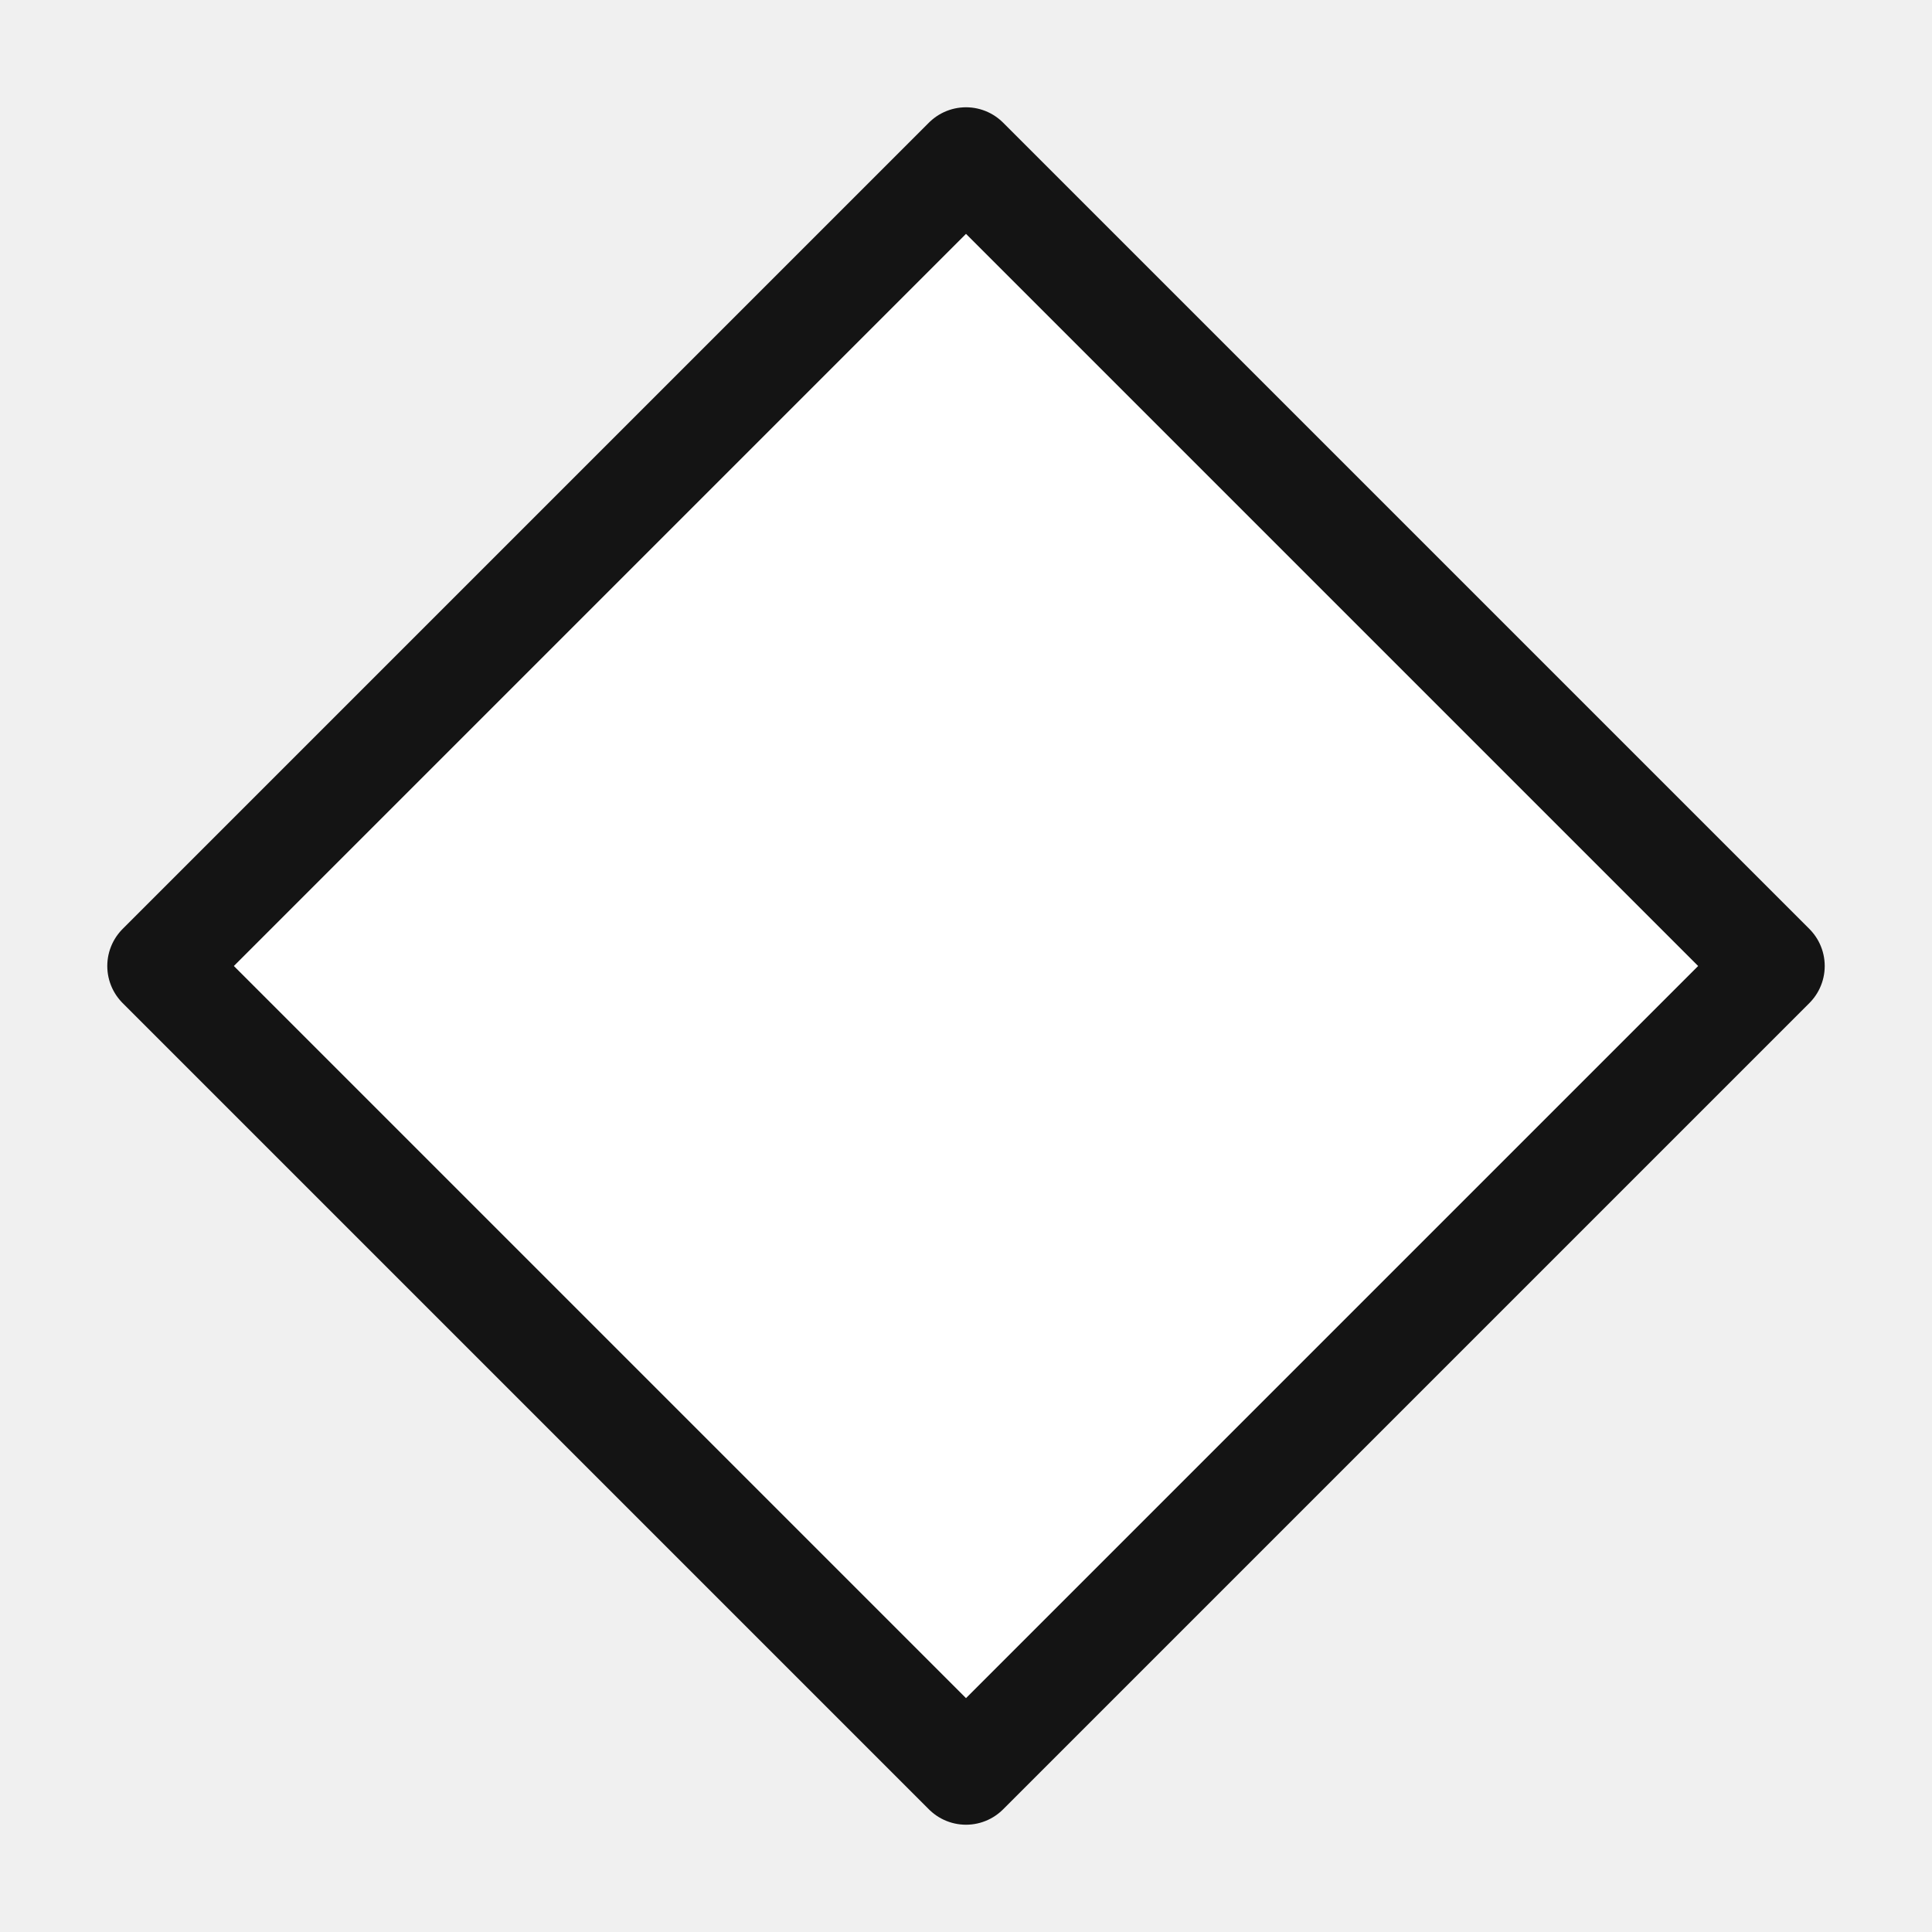
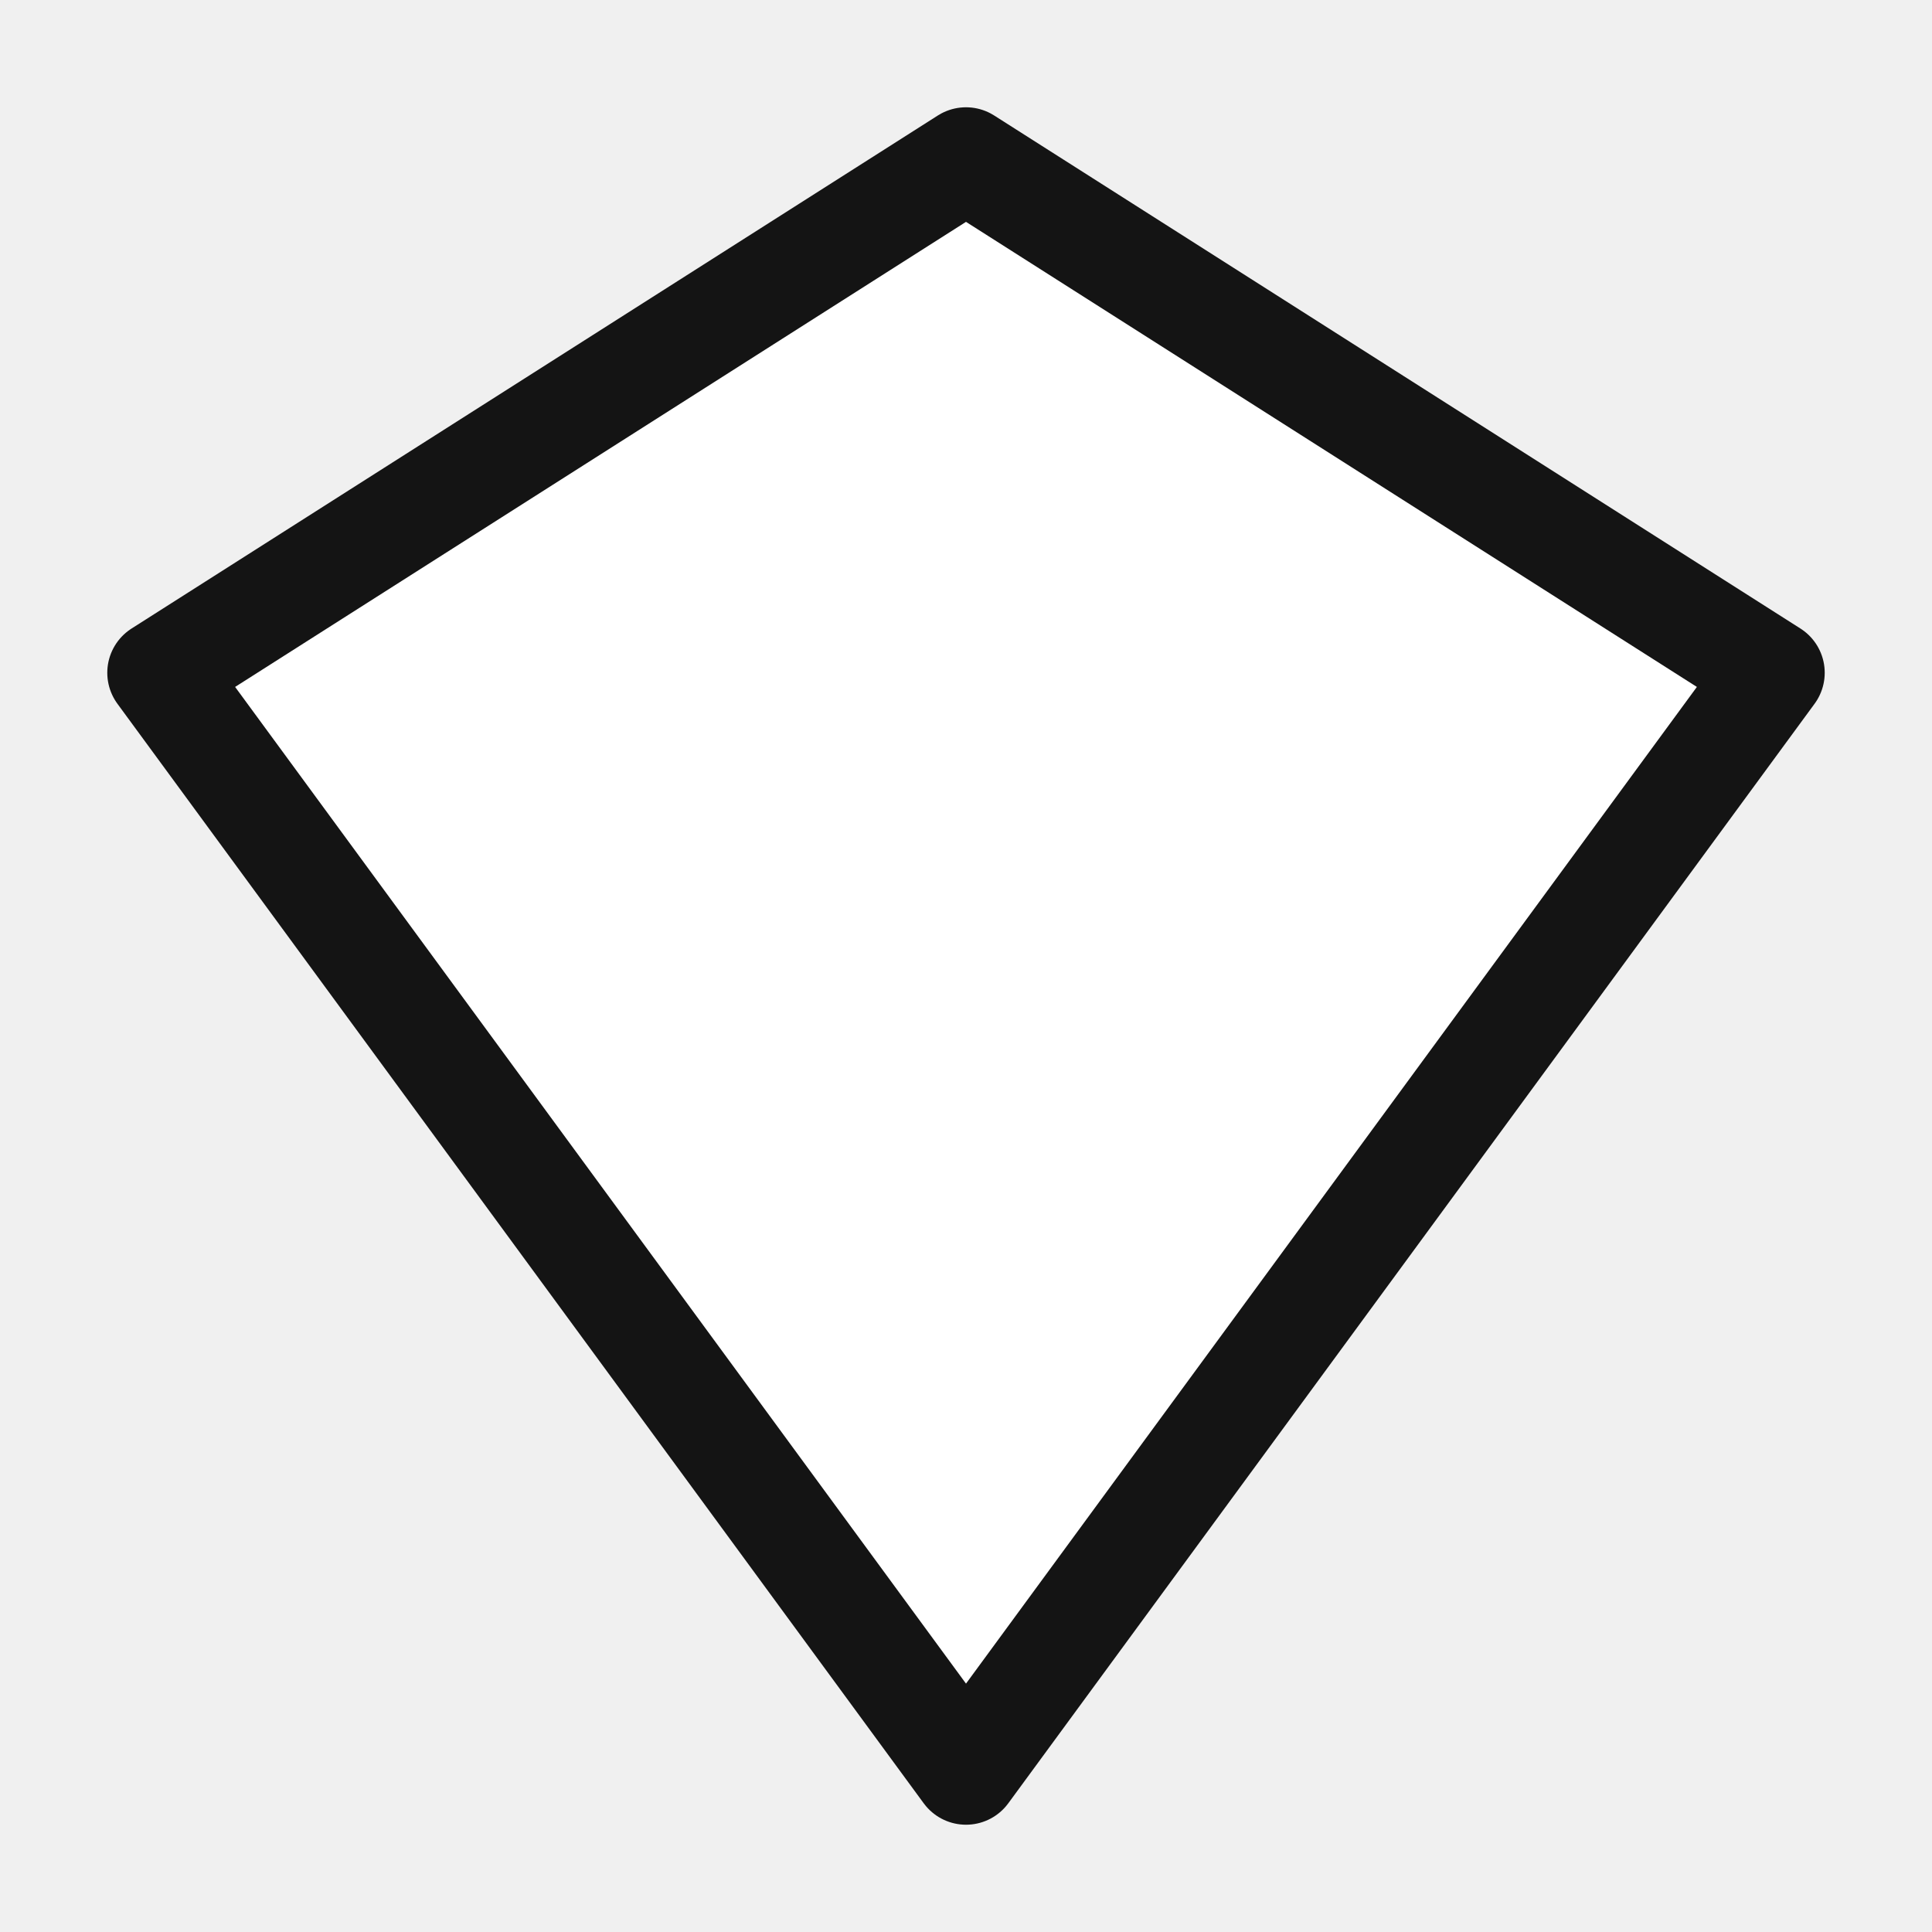
<svg xmlns="http://www.w3.org/2000/svg" xml:space="preserve" width="18" height="18">
-   <path fill="#fff" stroke="#141414" stroke-linejoin="round" stroke-width=".977" d="M9 1.488 16.512 9 9 16.512 1.488 9Z" />
+   <path fill="#fff" stroke="#141414" stroke-linejoin="round" stroke-width=".977" d="m9 1.488 7.512 4.78L9 16.512 1.488 6.268Z" />
</svg>
